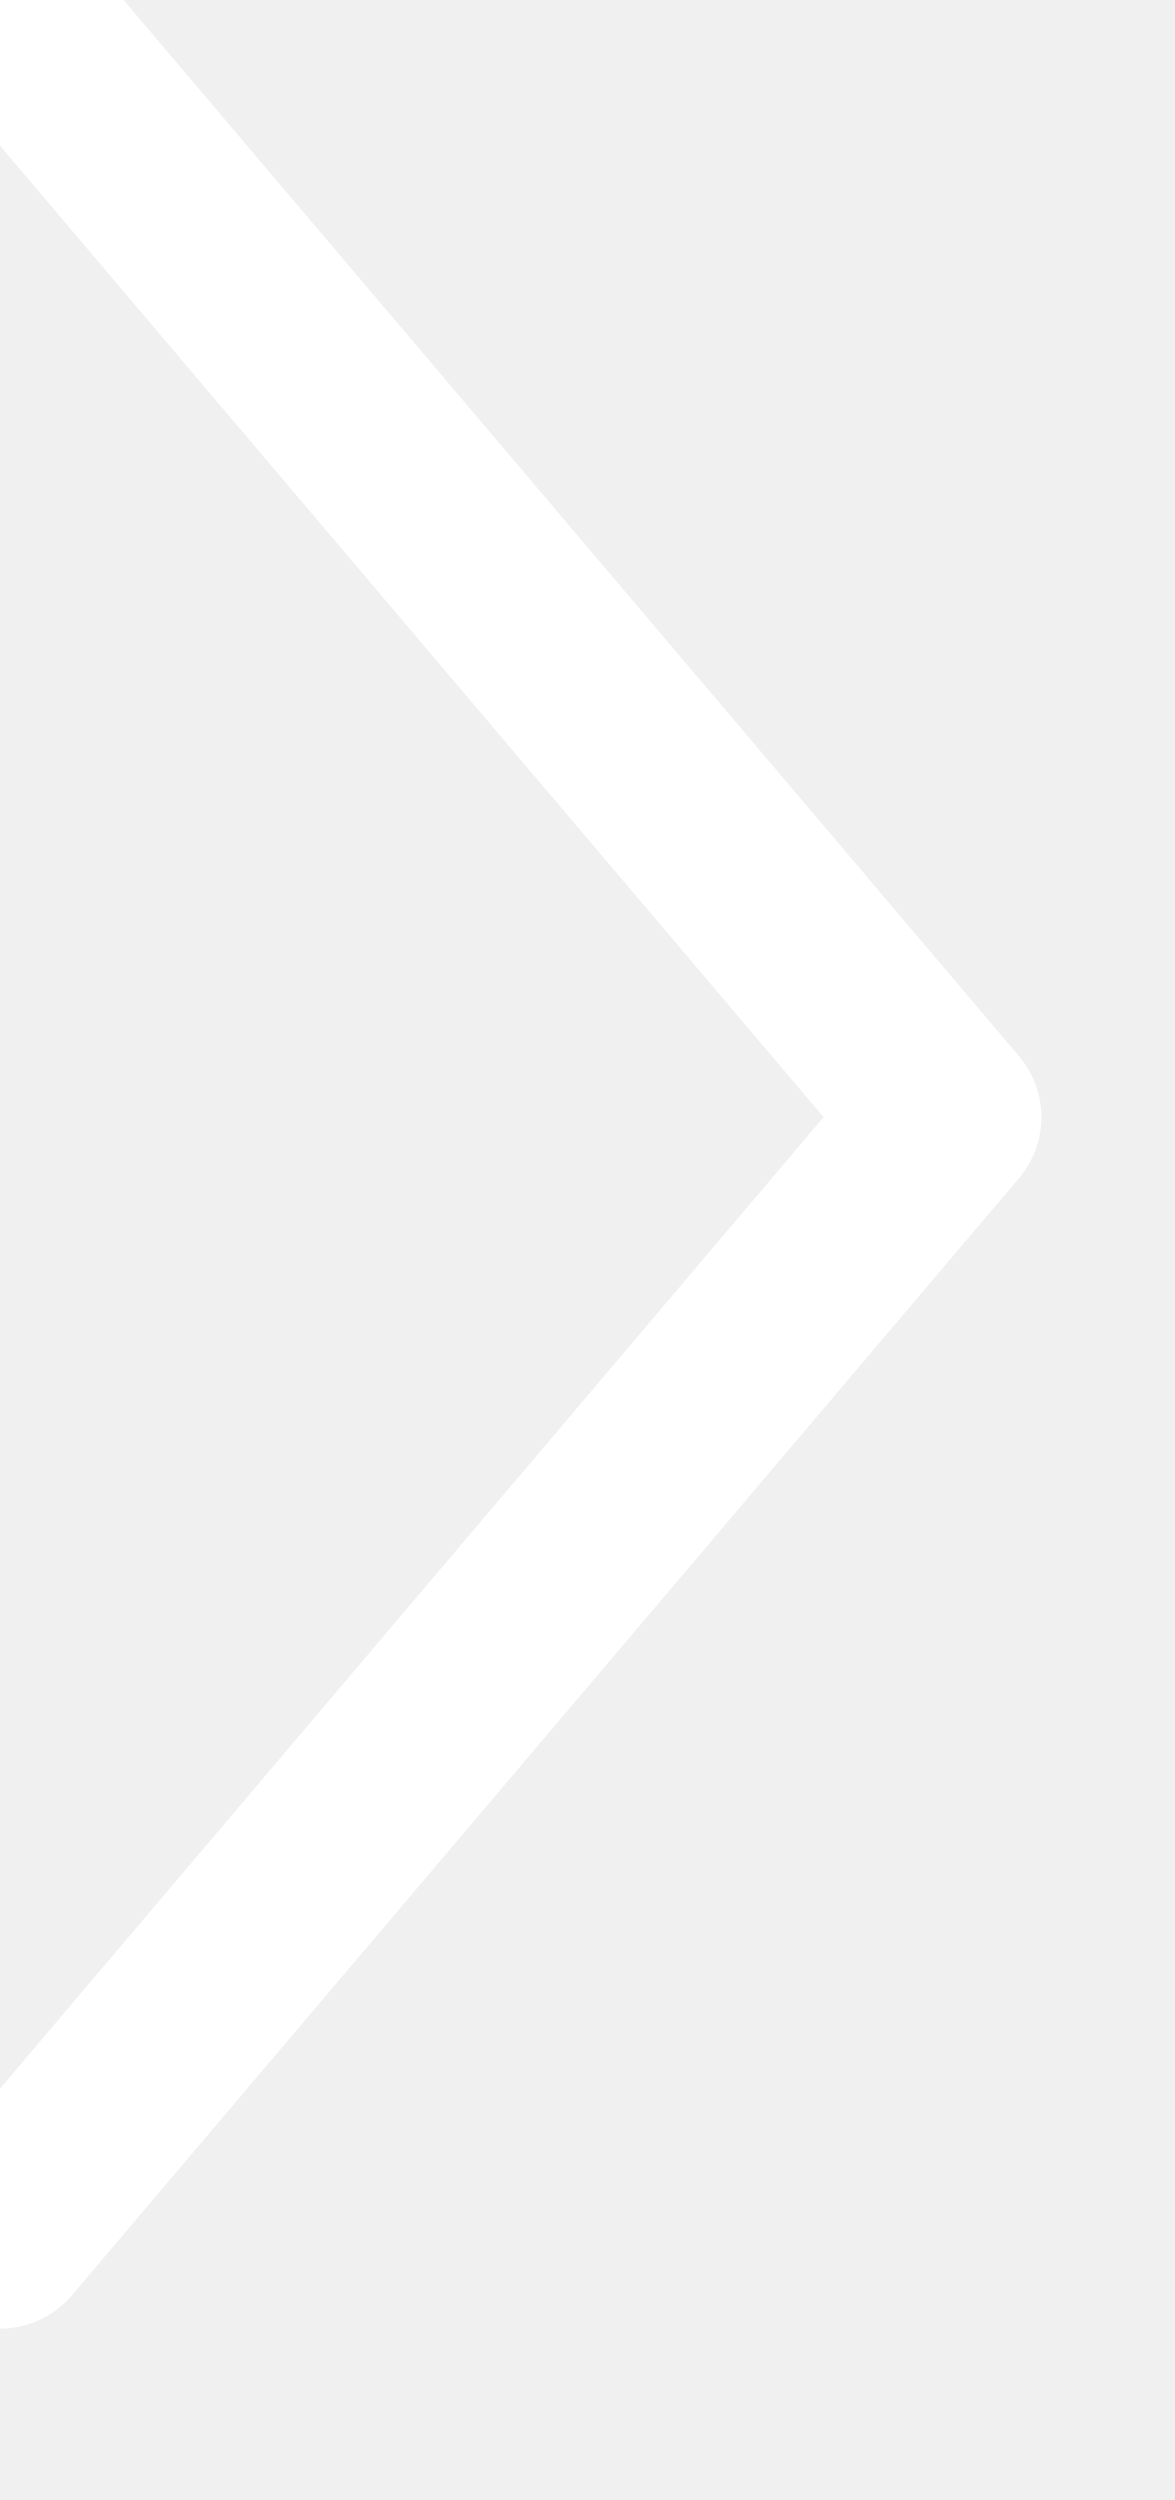
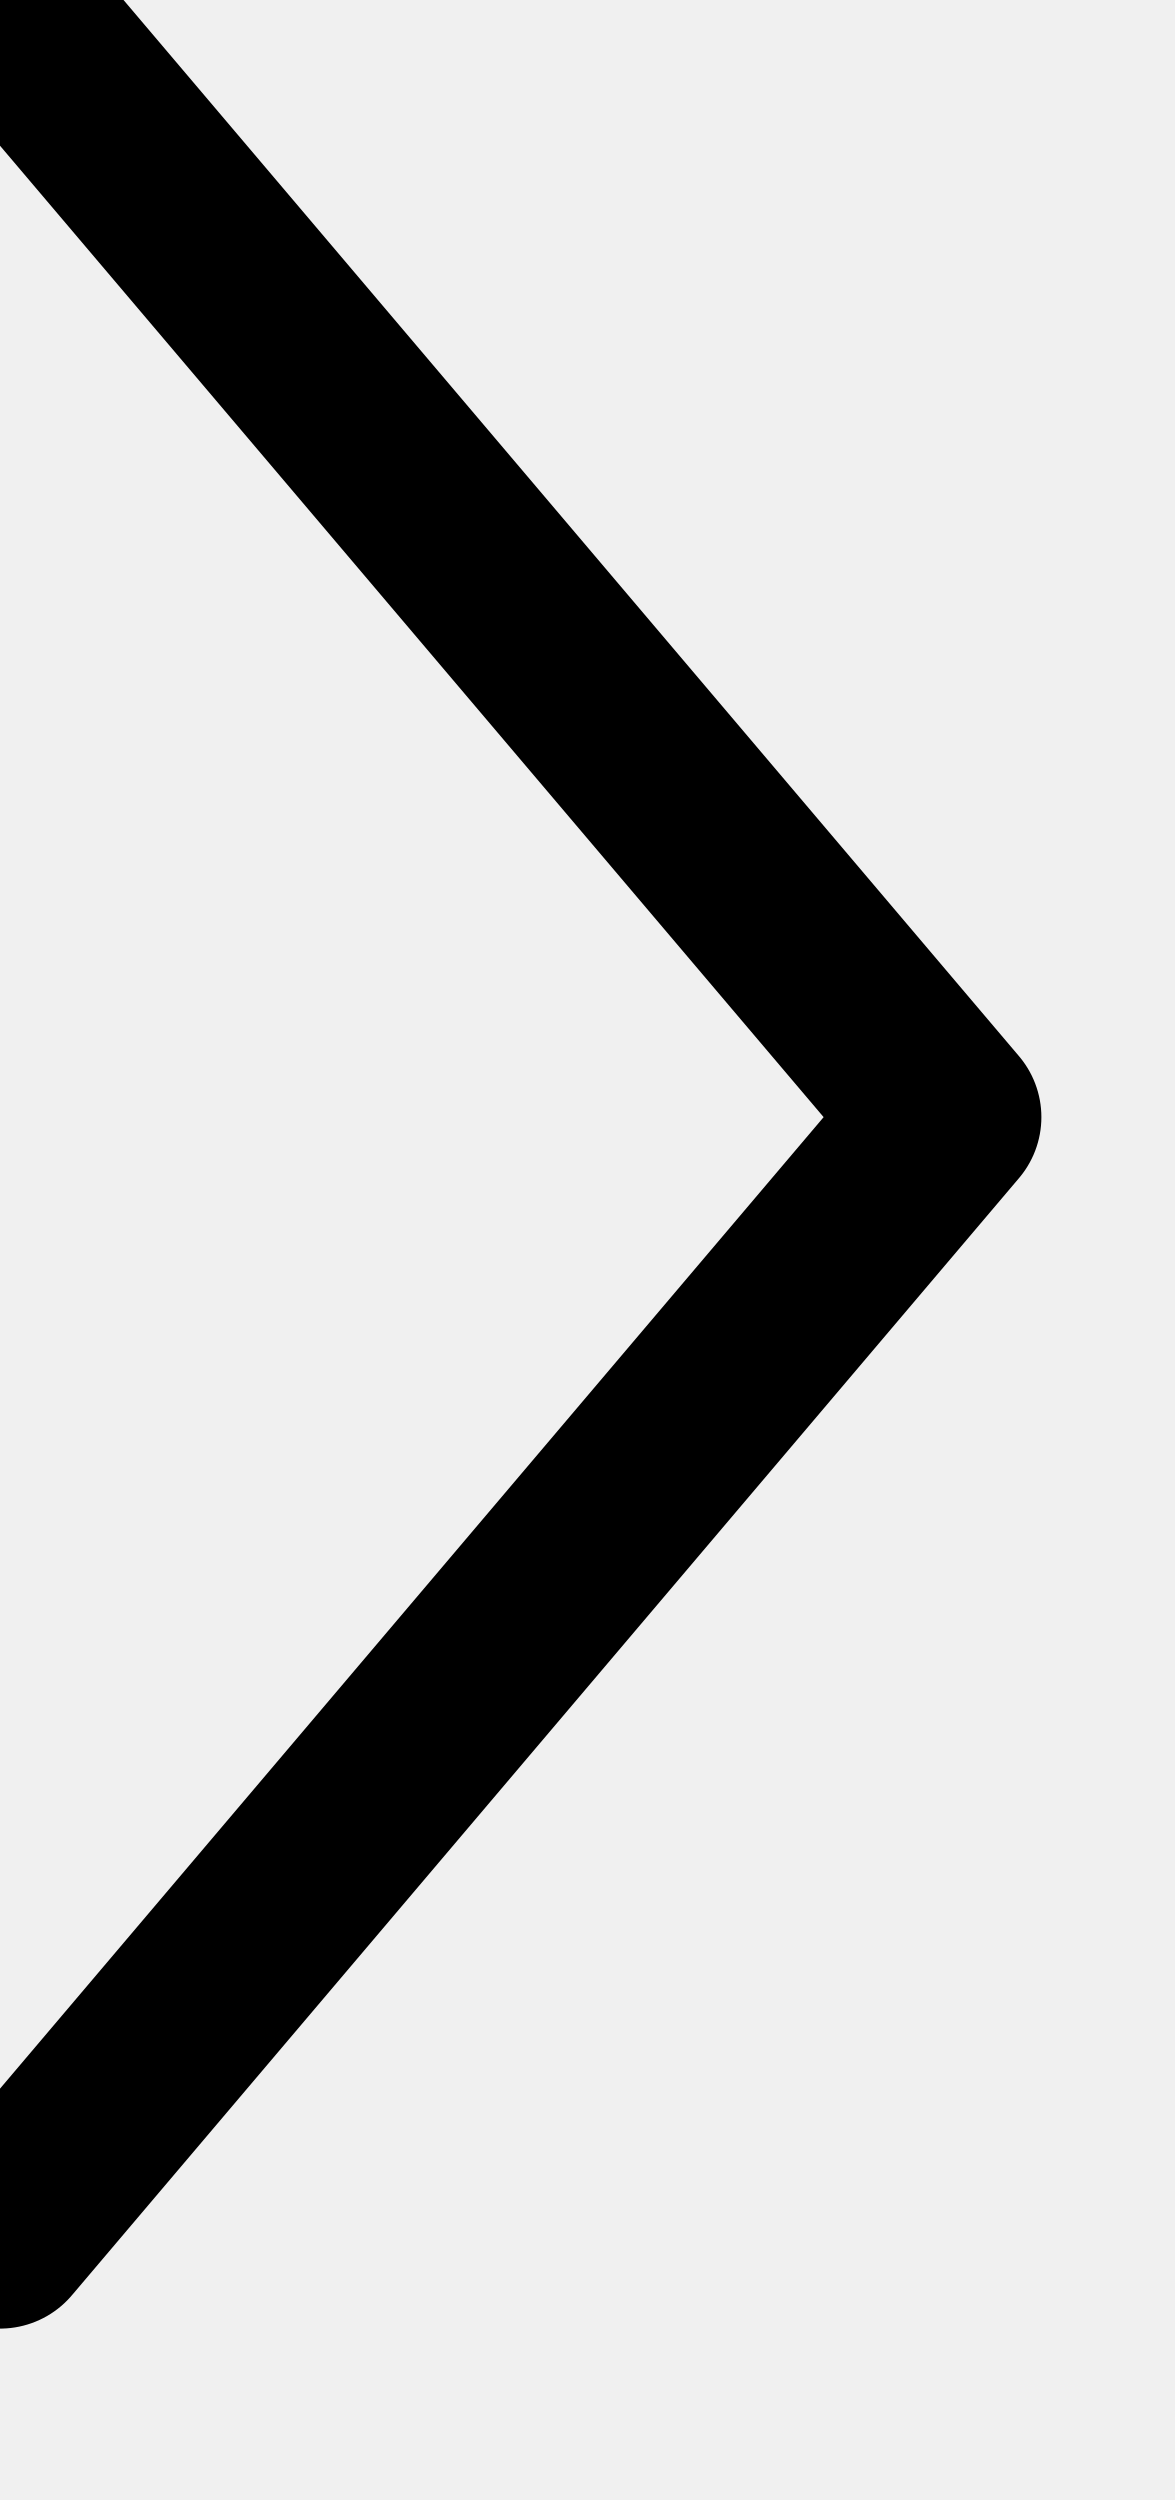
<svg xmlns="http://www.w3.org/2000/svg" width="12.462" height="26.532" viewBox="0 0 12.462 26.532">
  <g transform="">
-     <path d="M0,23.713,10.052,11.856,0,0" fill="none" stroke="#fff" stroke-linecap="round" stroke-linejoin="round" stroke-miterlimit="10" stroke-width="2" />
+     <path d="M0,23.713,10.052,11.856,0,0" fill="none" stroke="#000" stroke-linecap="round" stroke-linejoin="round" stroke-miterlimit="10" stroke-width="2" />
  </g>
</svg>
